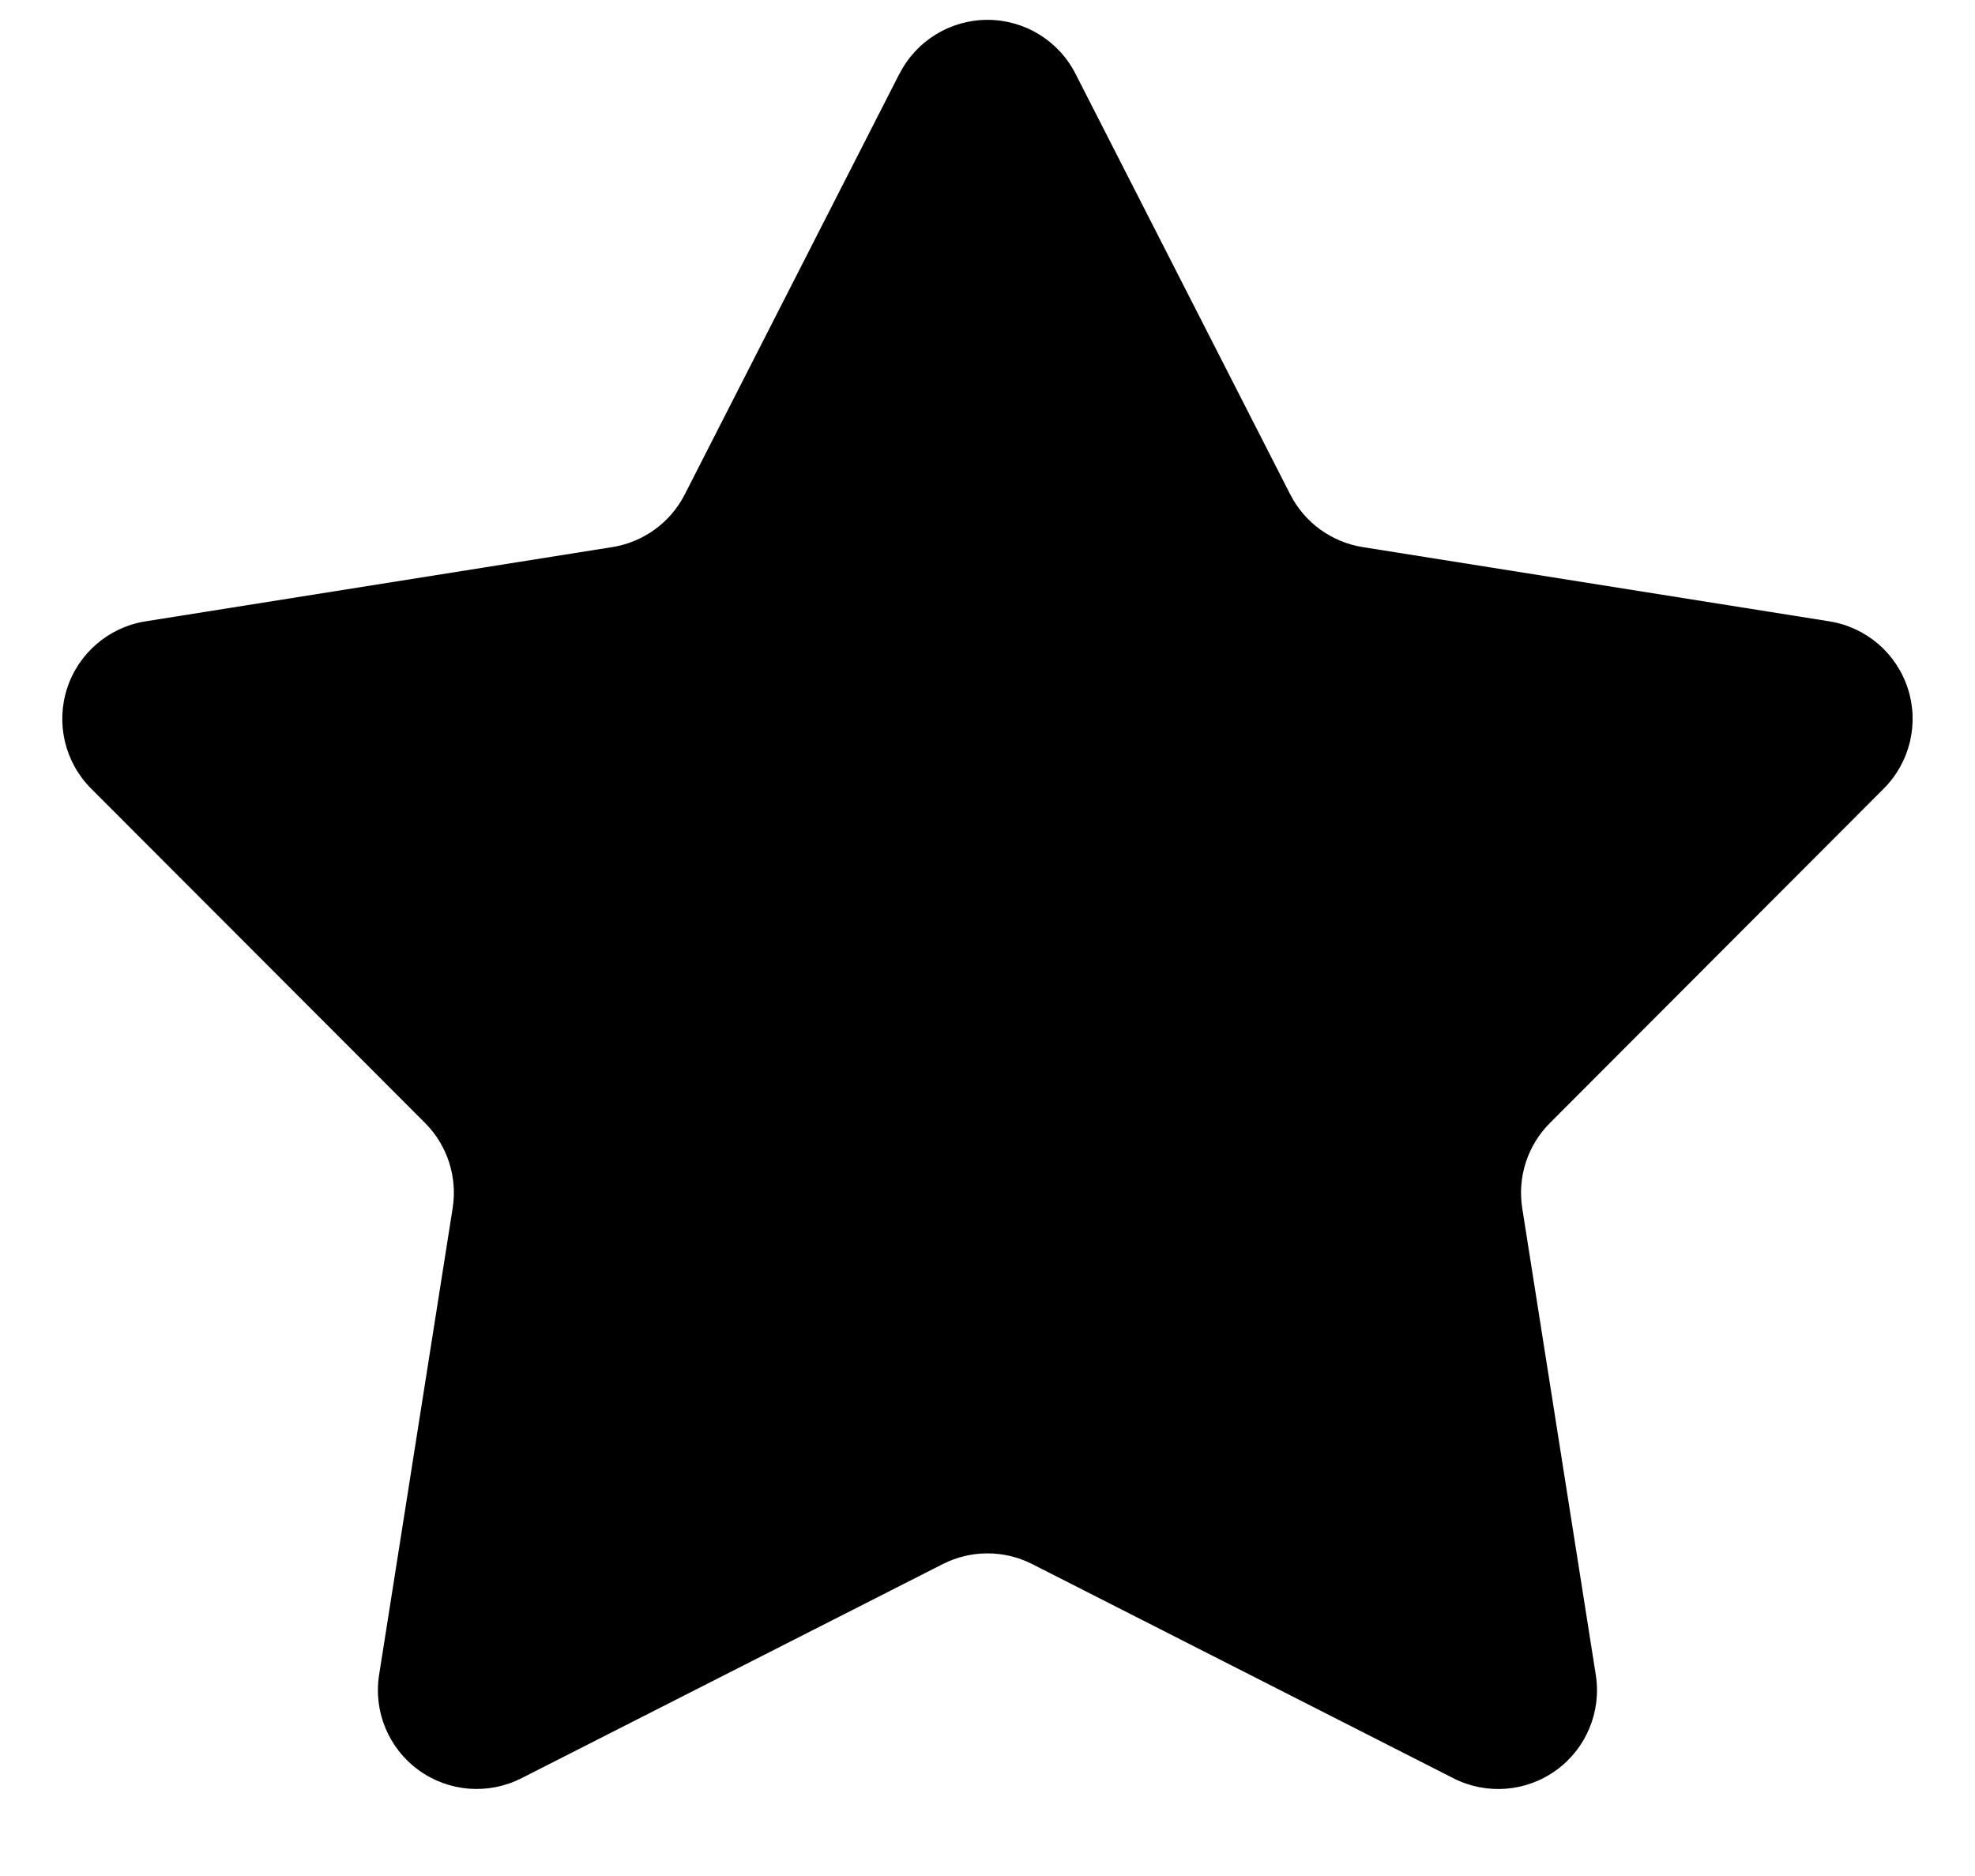
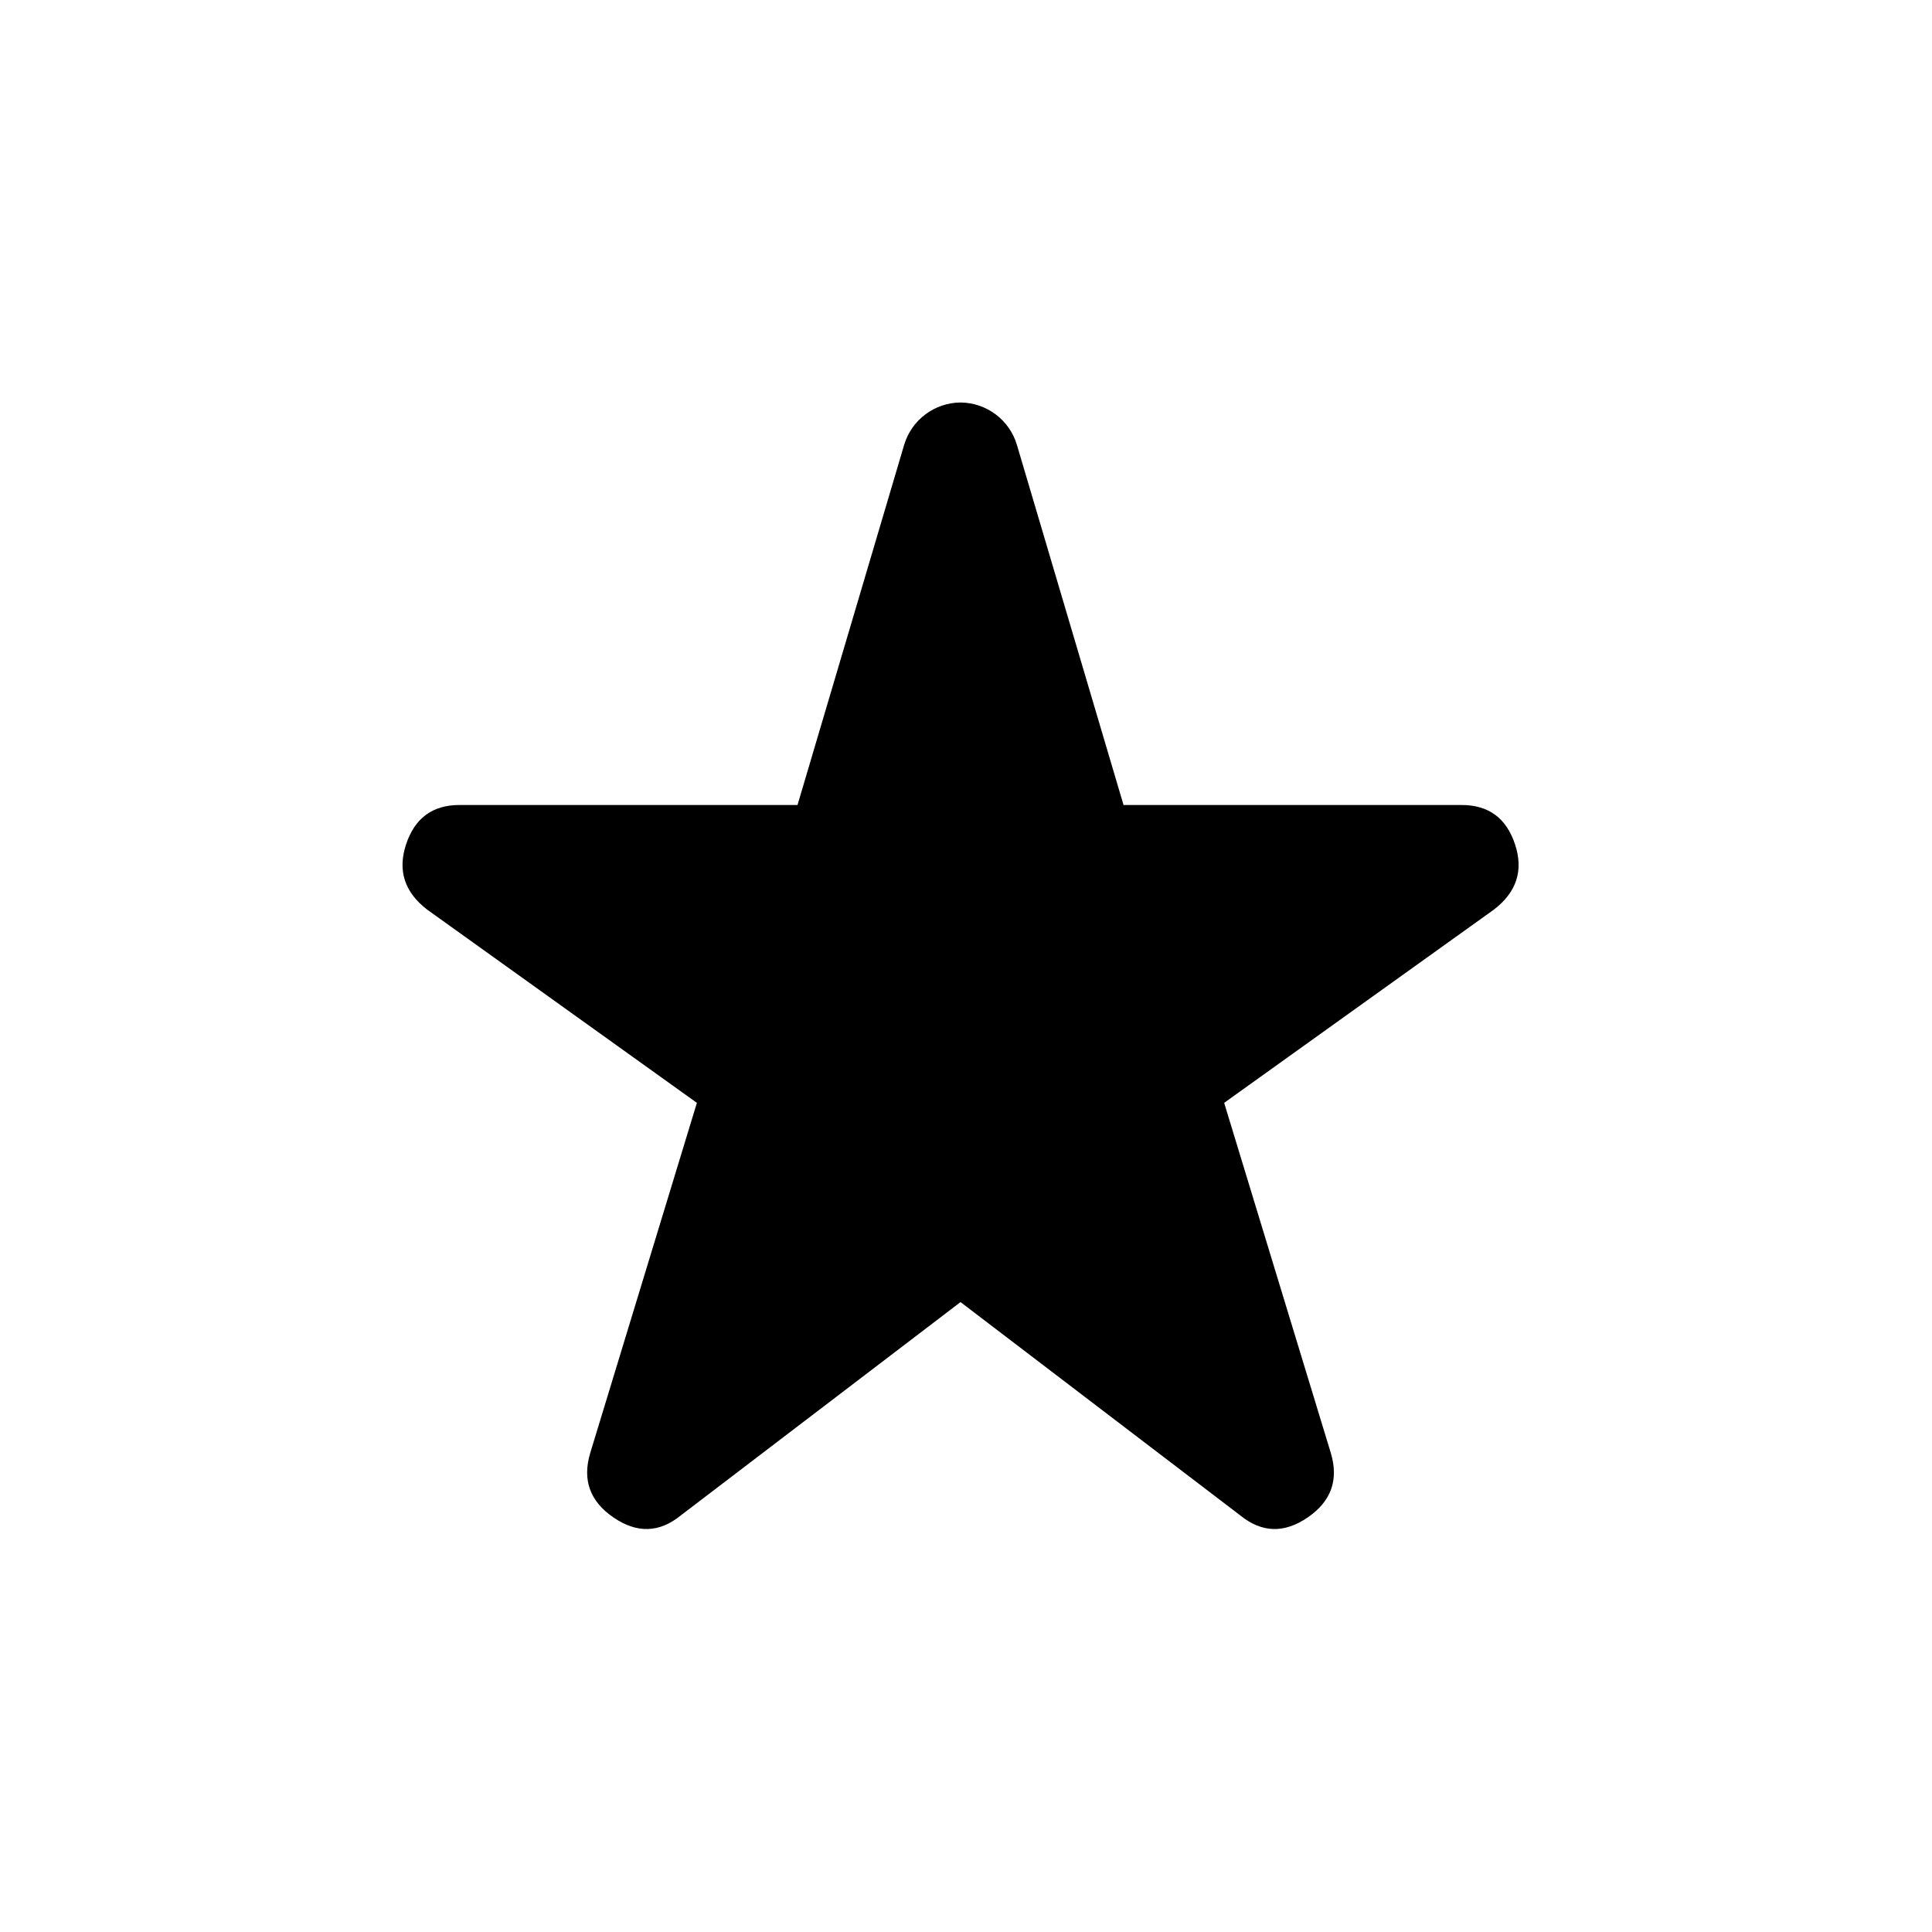
- <svg xmlns="http://www.w3.org/2000/svg" viewBox="0 0 20 19">
-   <path d="M9.11.745a1 1 0 011.78 0l2.176 4.263a1 1 0 00.734.533l4.726.752a1 1 0 01.55 1.694l-3.381 3.387a1 1 0 00-.28.862l.745 4.728a1 1 0 01-1.44 1.047l-4.267-2.17a1 1 0 00-.906 0L5.28 18.01a1 1 0 01-1.441-1.047l.745-4.728a1 1 0 00-.28-.862L.923 7.987a1 1 0 01.55-1.694L6.2 5.541a1 1 0 00.734-.533L9.109.745z" />
+ <svg xmlns="http://www.w3.org/2000/svg" viewBox="0 0 24 24">
+   <path d="M8.457 18.825c-.266.217-.545.225-.837.025-.292-.2-.388-.467-.288-.8l1.325-4.35-3.35-2.4c-.283-.217-.37-.488-.262-.813.108-.325.33-.487.662-.487h4.2l1.325-4.475a.737.737 0 01.7-.525.737.737 0 01.7.525L13.957 10h4.2c.334 0 .555.162.663.488.108.325.02.595-.263.812l-3.35 2.4 1.325 4.35c.1.333.005.6-.287.8-.292.2-.57.192-.838-.025l-3.475-2.65-3.475 2.65z" />
</svg>
